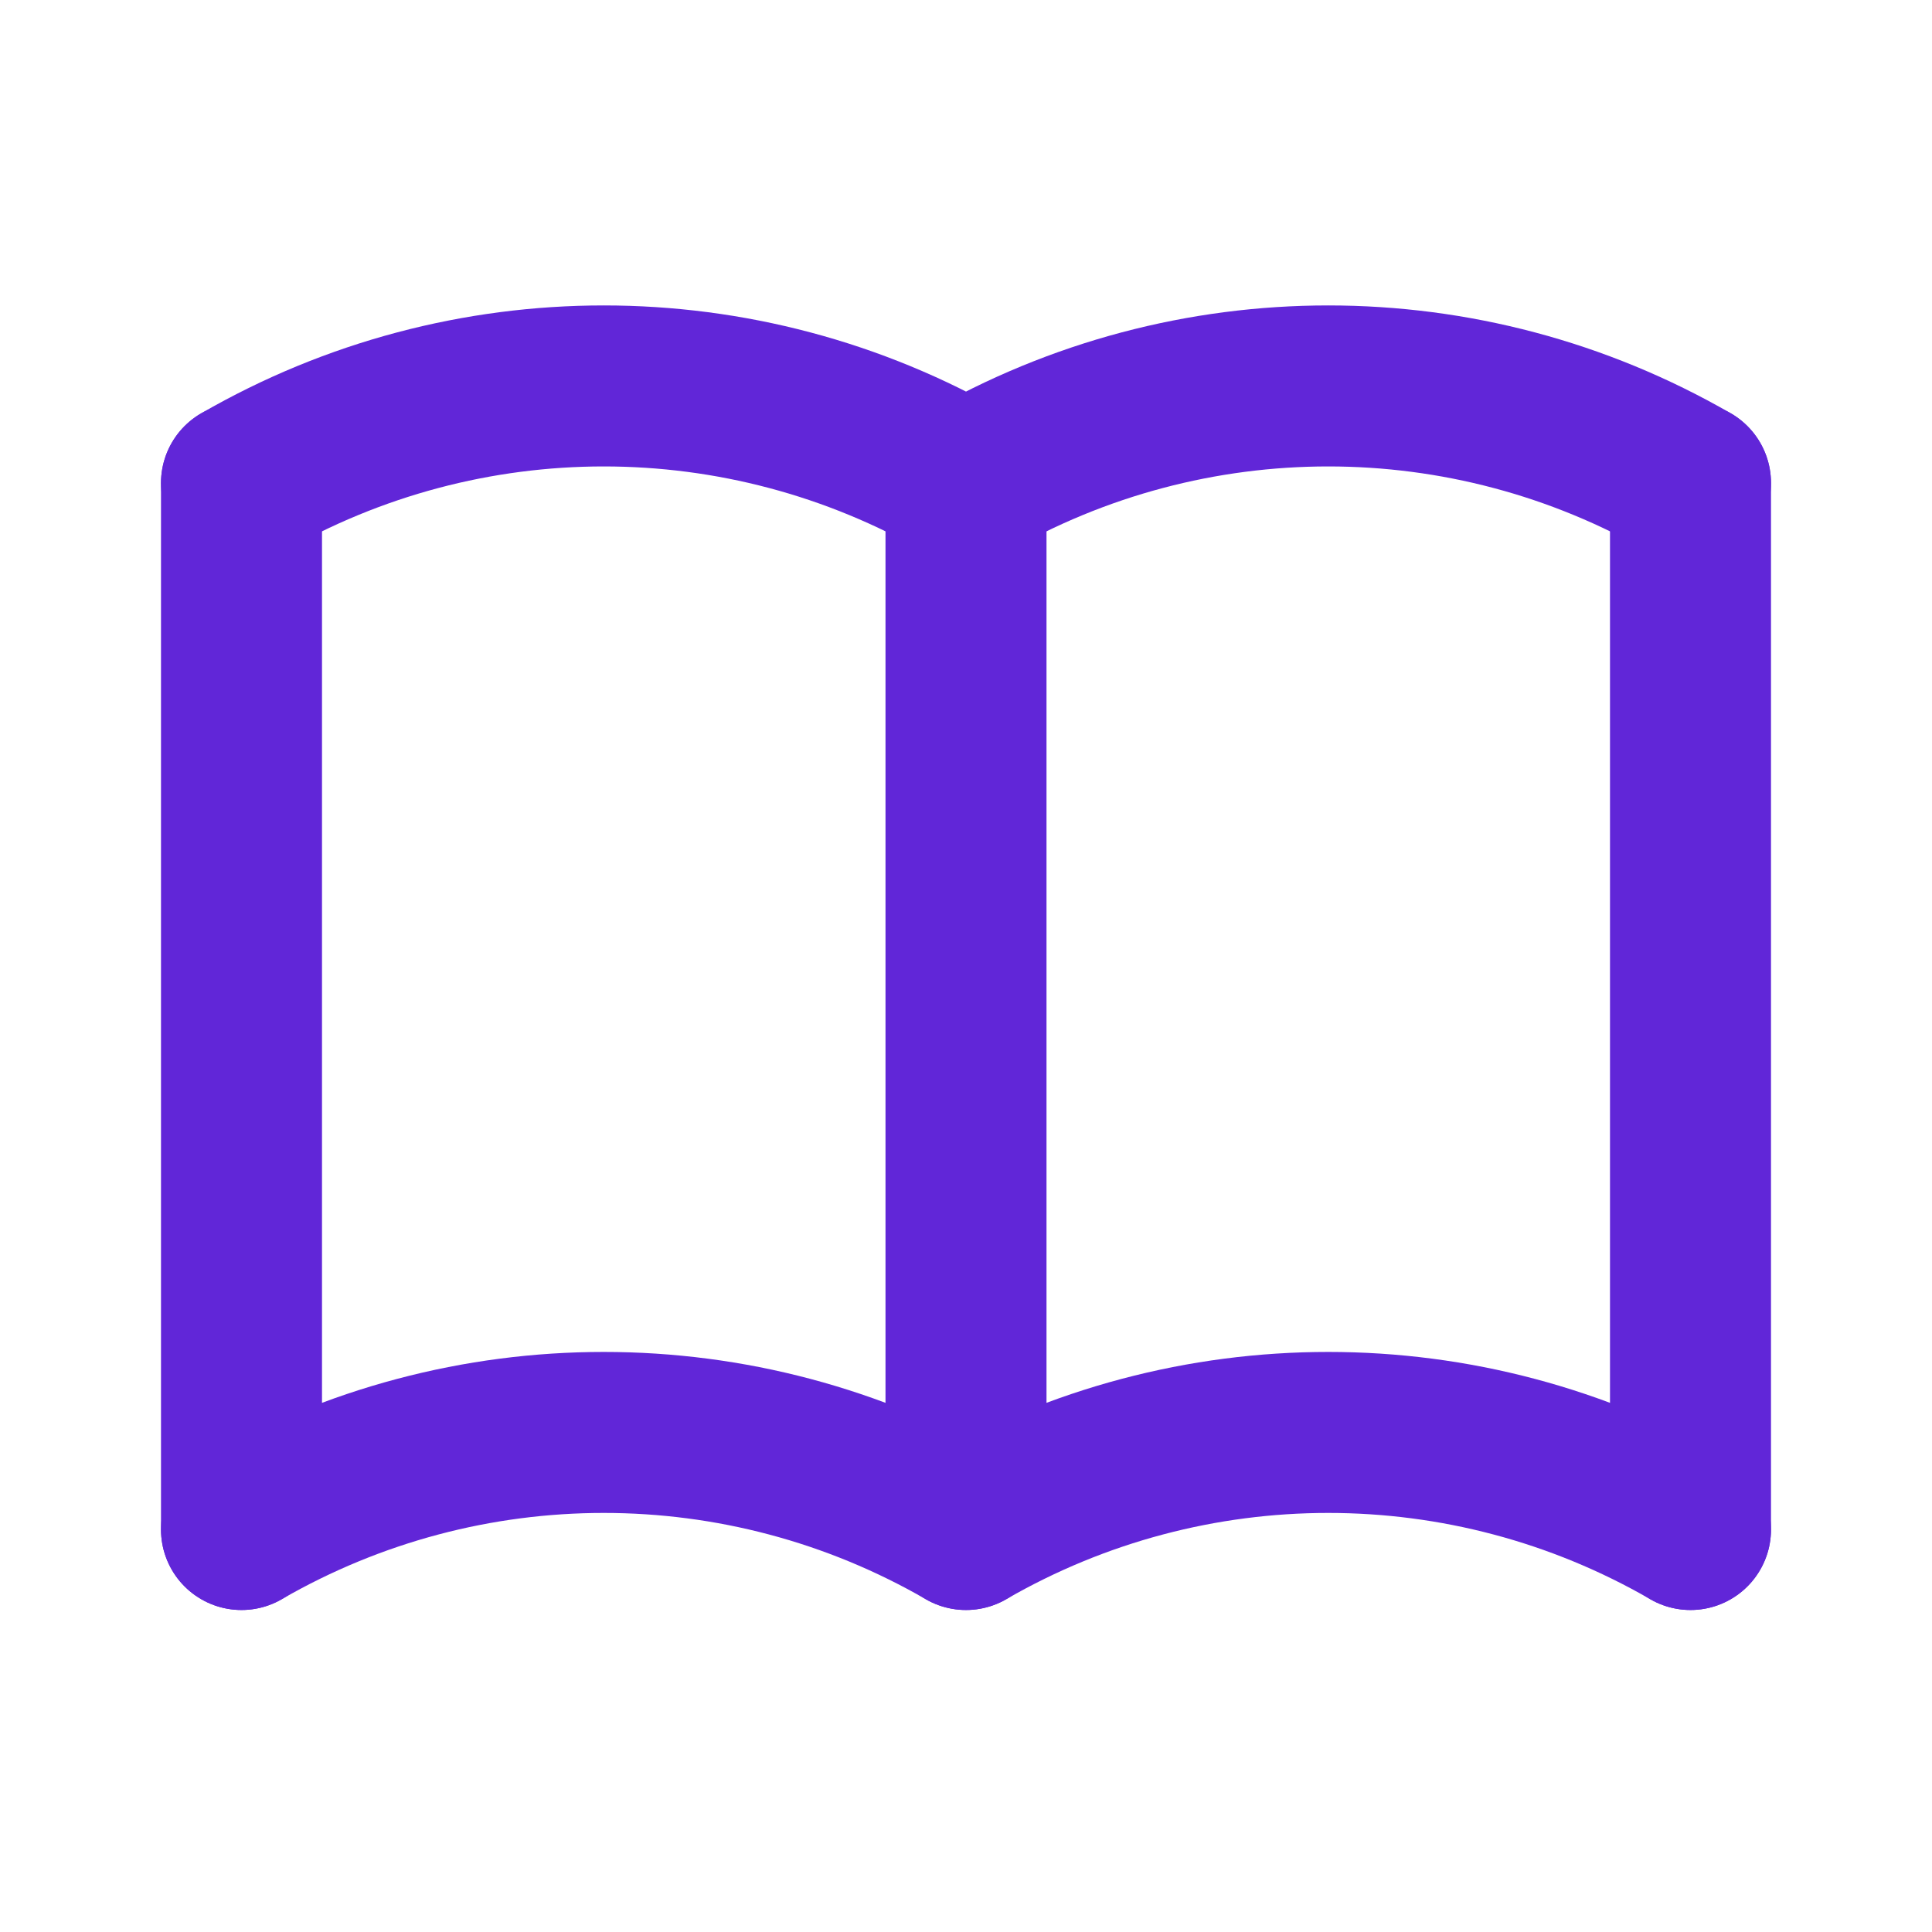
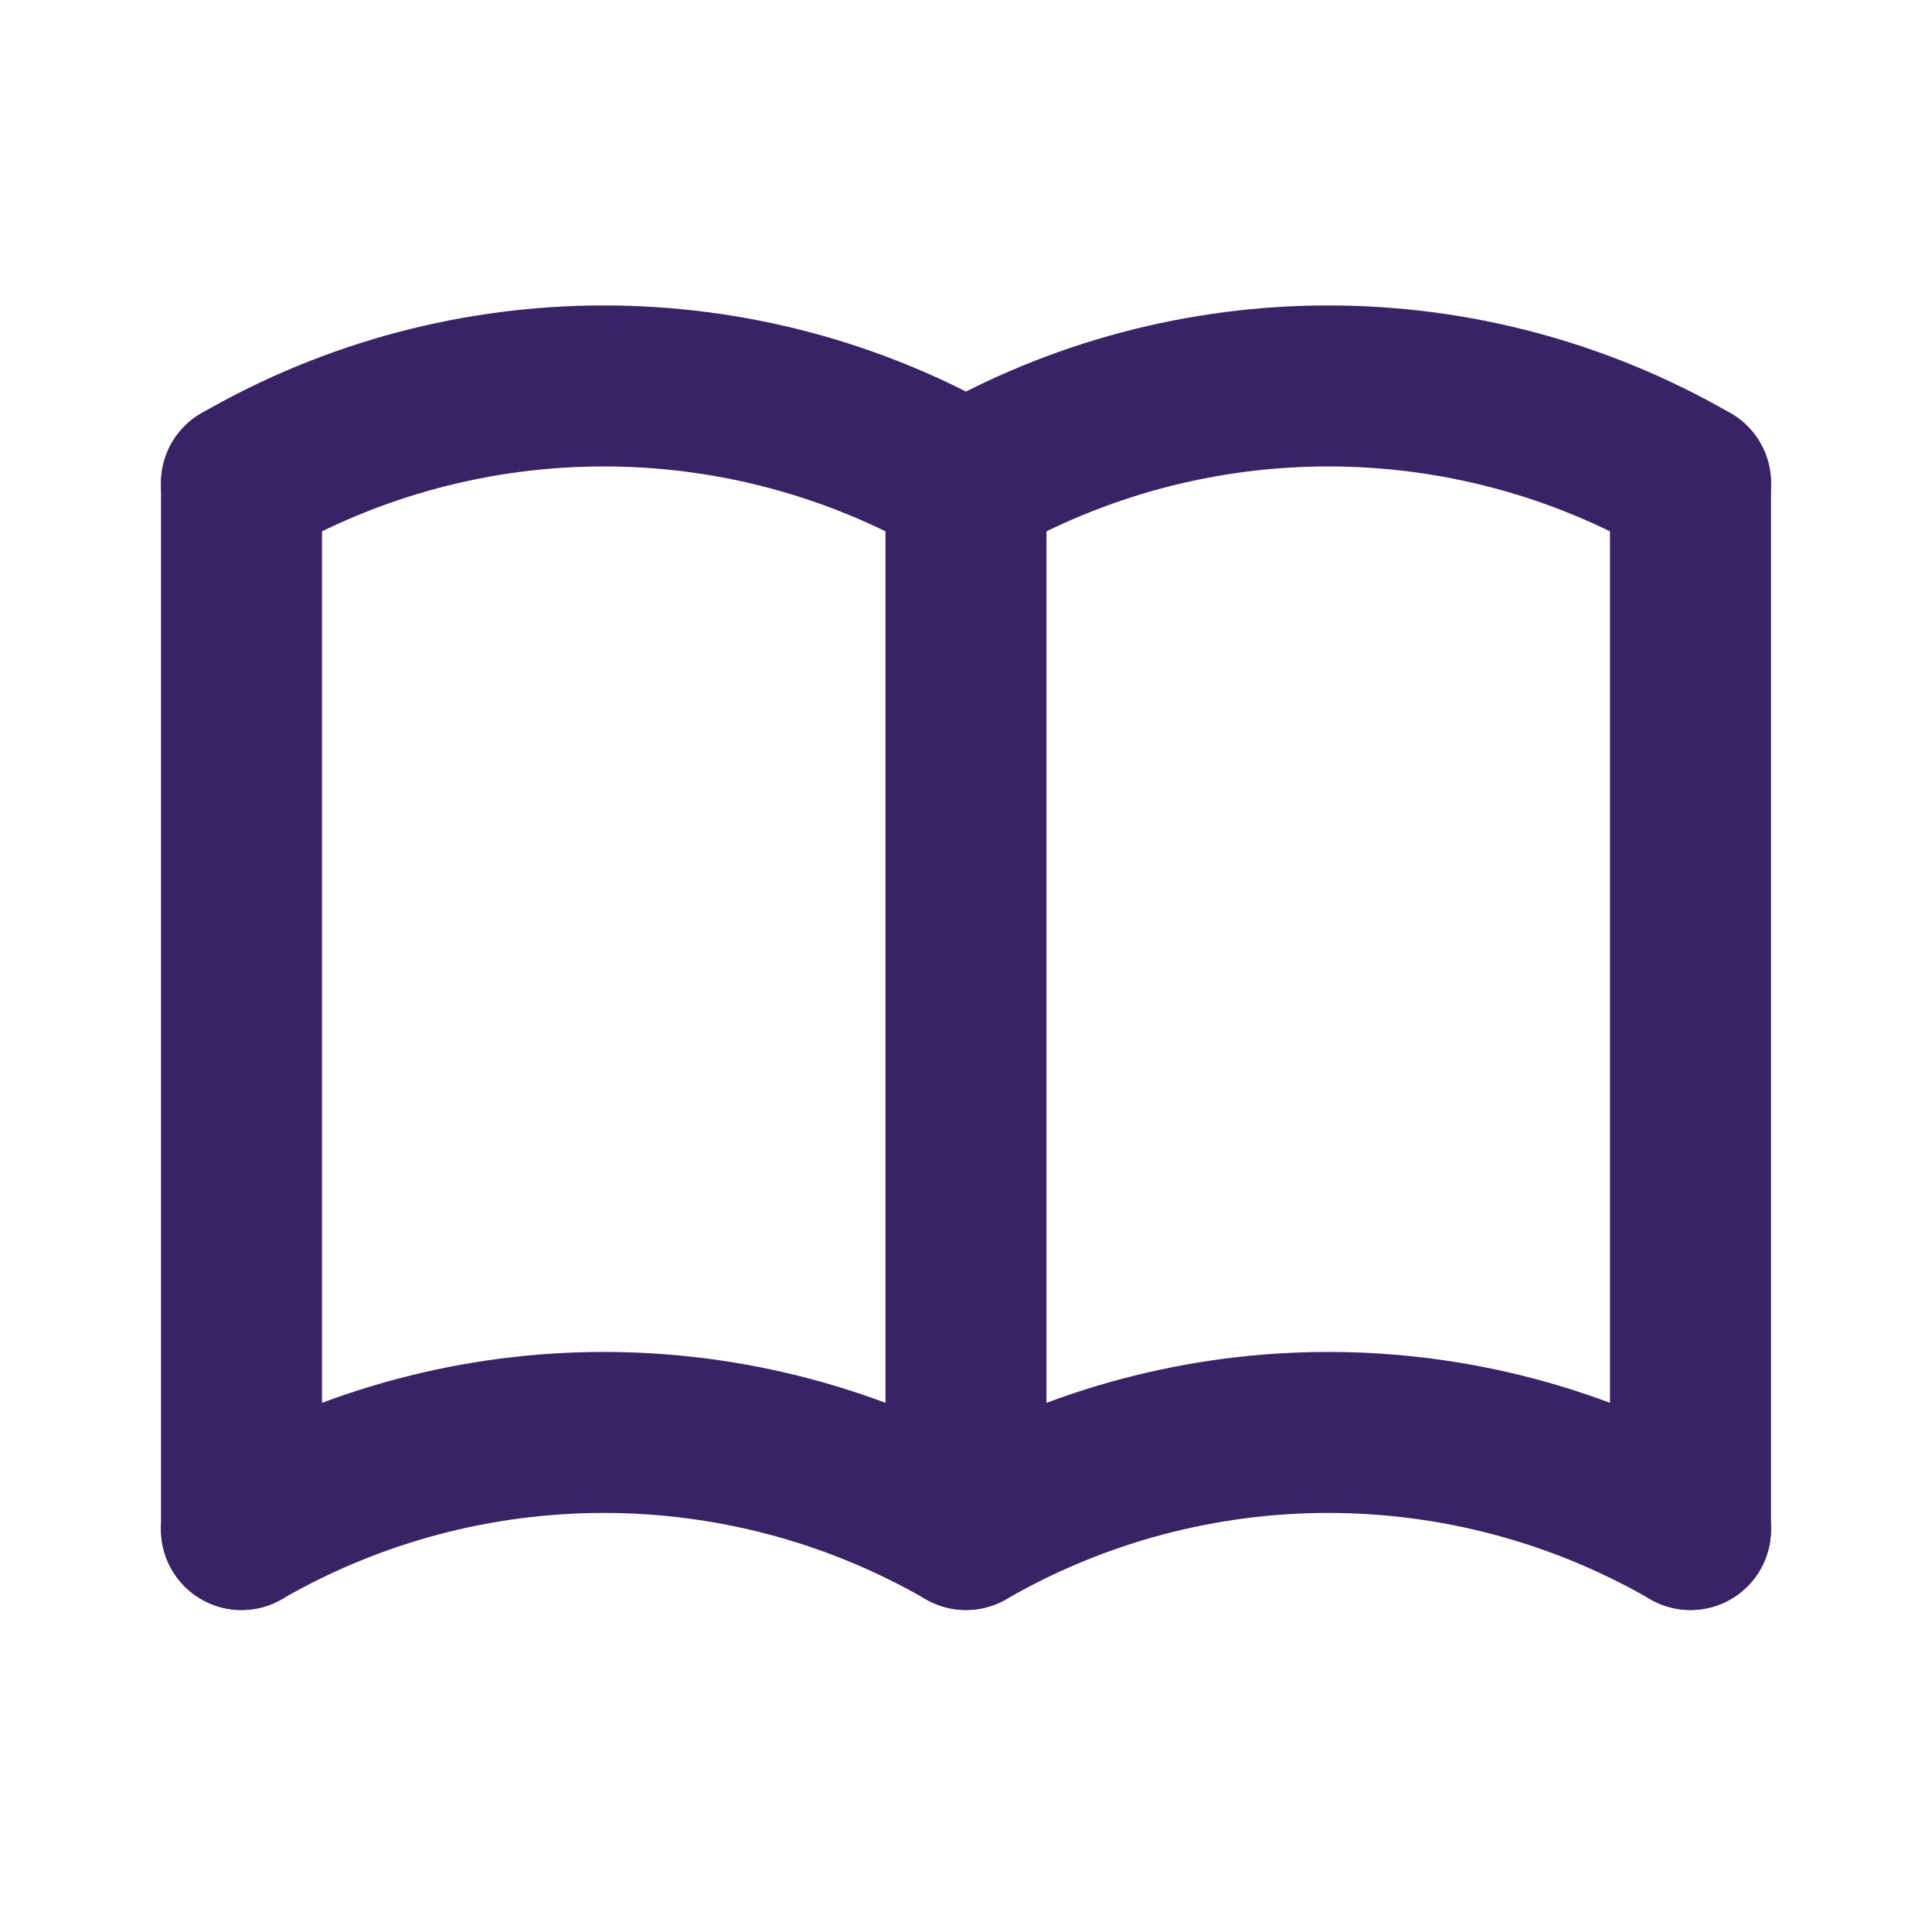
- <svg xmlns="http://www.w3.org/2000/svg" width="24" height="24" viewBox="0 0 24 24" fill="none" stroke="#6126d8" stroke-width="2" stroke-linecap="round" stroke-linejoin="round" class="icon icon-tabler icons-tabler-outline icon-tabler-book">
+ <svg xmlns="http://www.w3.org/2000/svg" width="24" height="24" viewBox="0 0 24 24" fill="none" stroke="#392365" stroke-width="2" stroke-linecap="round" stroke-linejoin="round" class="icon icon-tabler icons-tabler-outline icon-tabler-book">
  <path stroke="none" d="M0 0h24v24H0z" fill="none" />
  <path d="M3 19a9 9 0 0 1 9 0a9 9 0 0 1 9 0" />
  <path d="M3 6a9 9 0 0 1 9 0a9 9 0 0 1 9 0" />
  <path d="M3 6l0 13" />
  <path d="M12 6l0 13" />
  <path d="M21 6l0 13" />
</svg>
